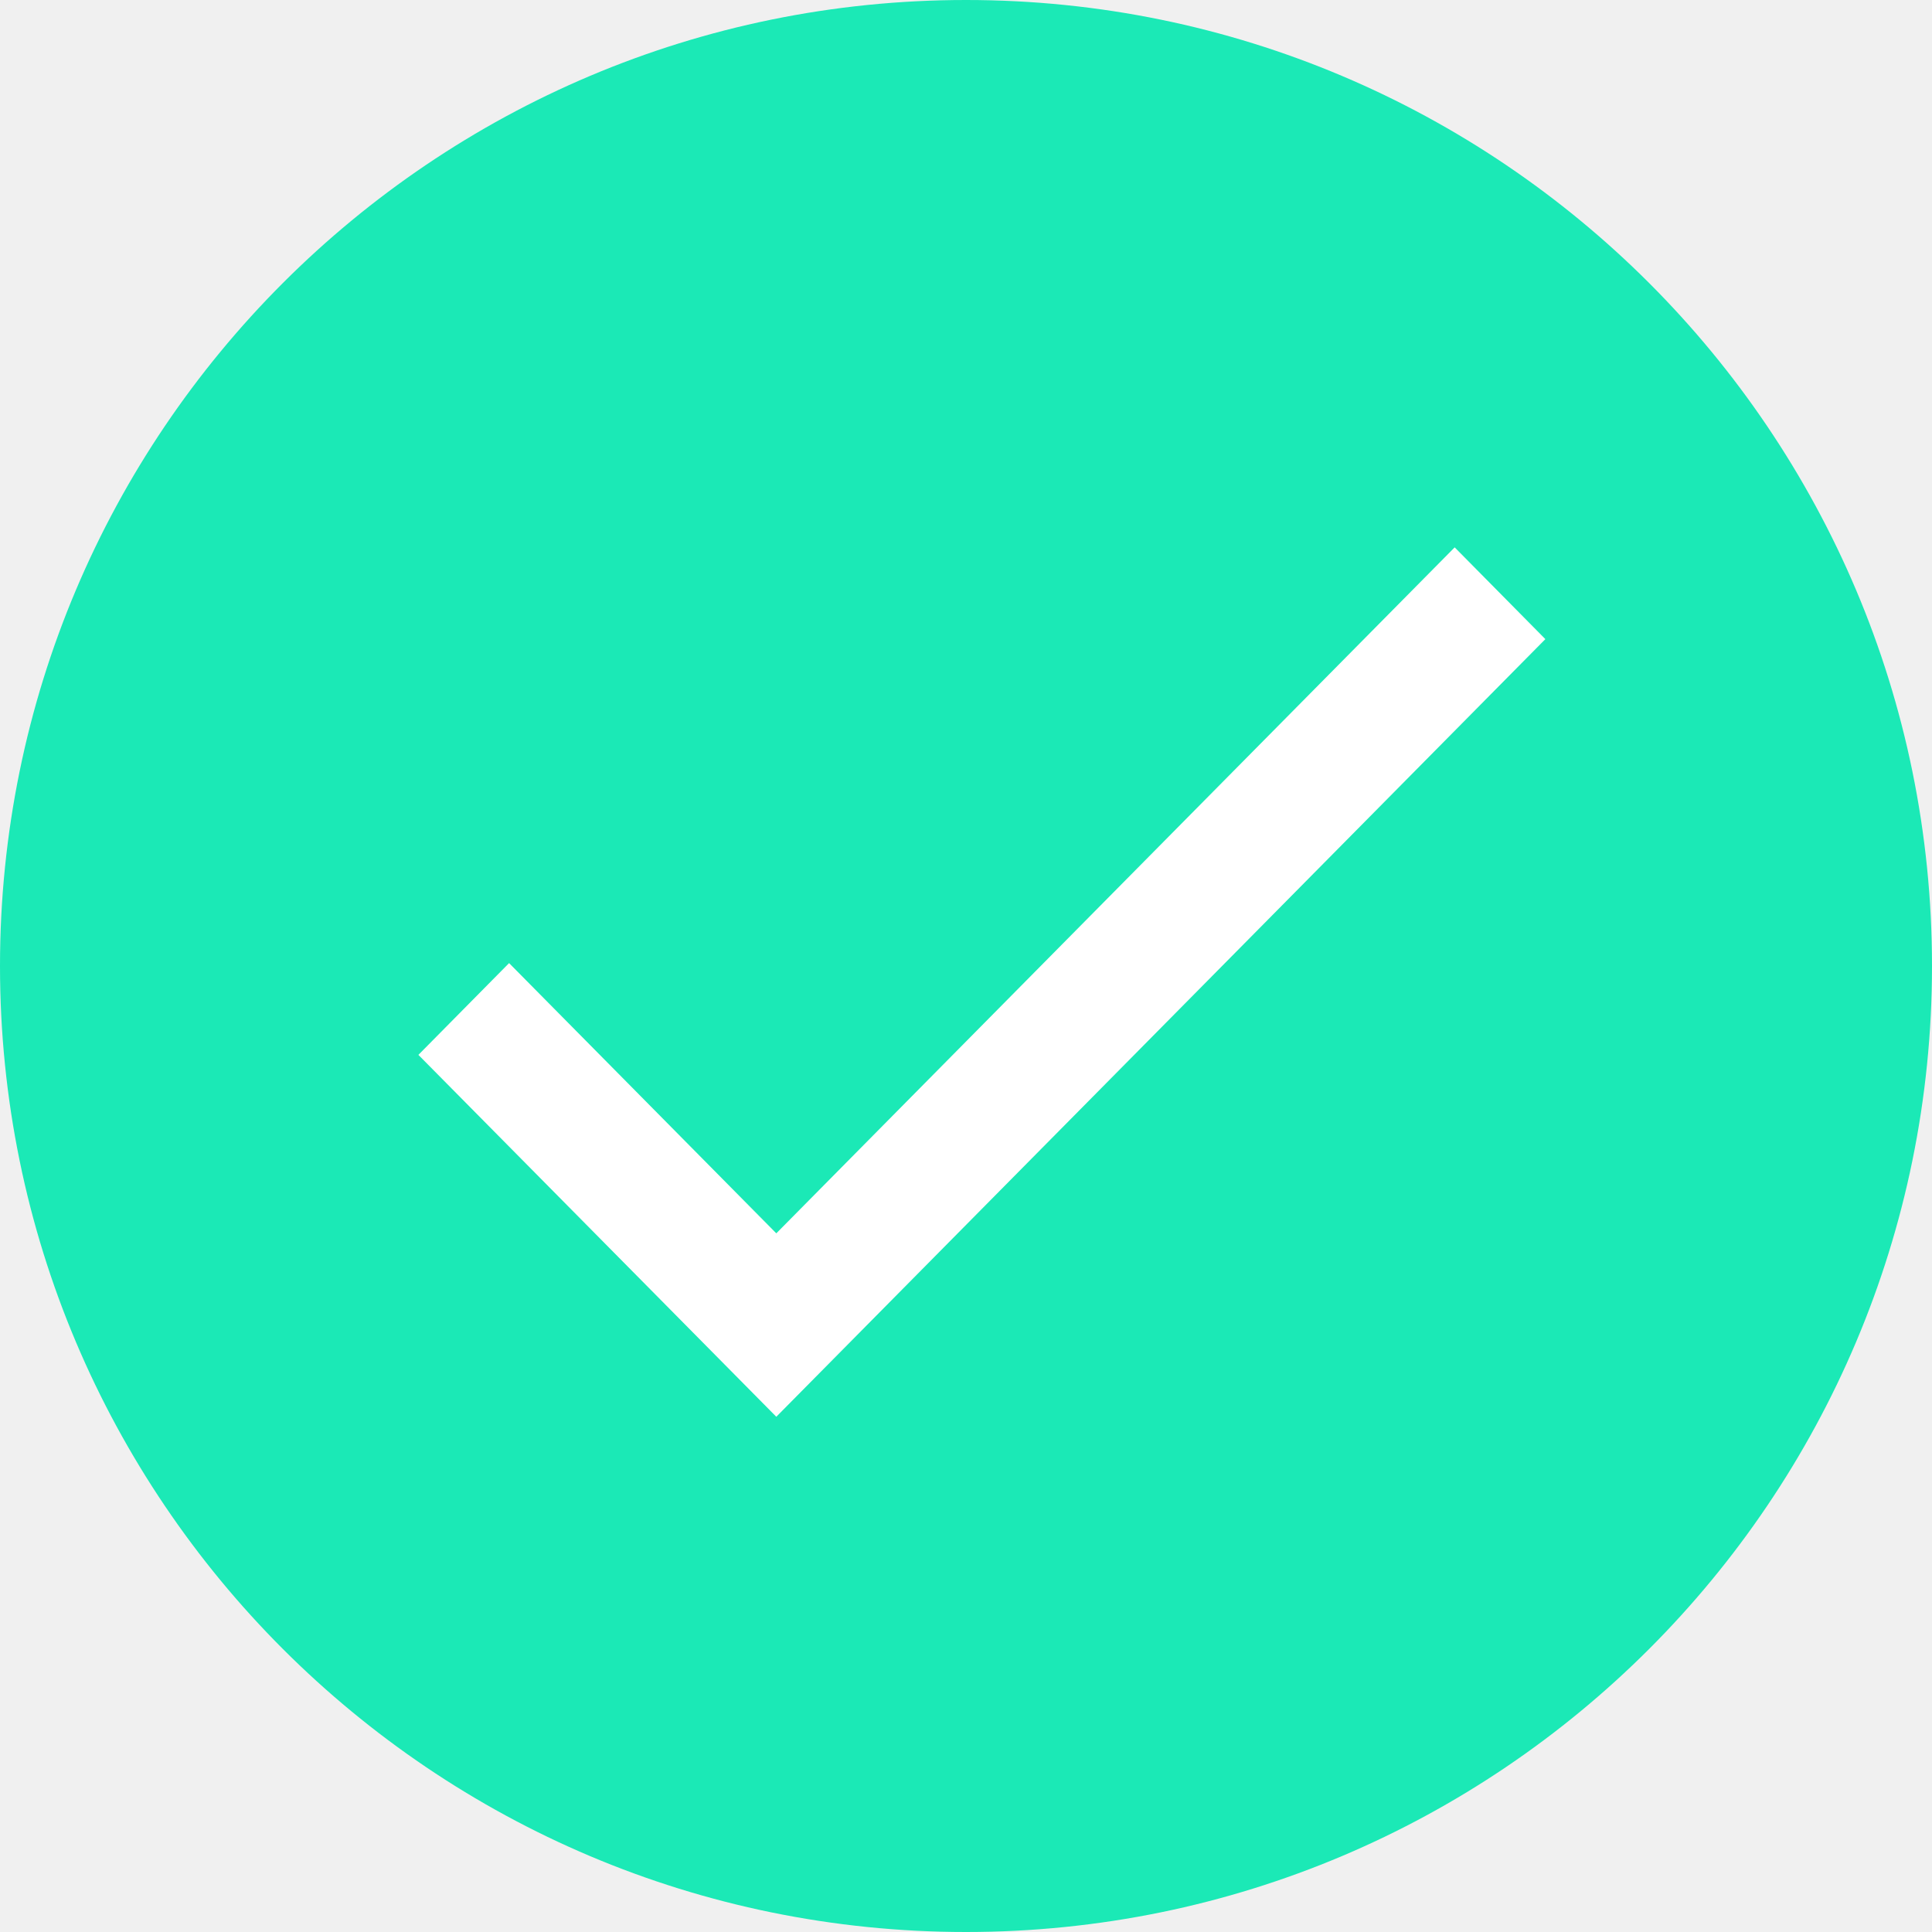
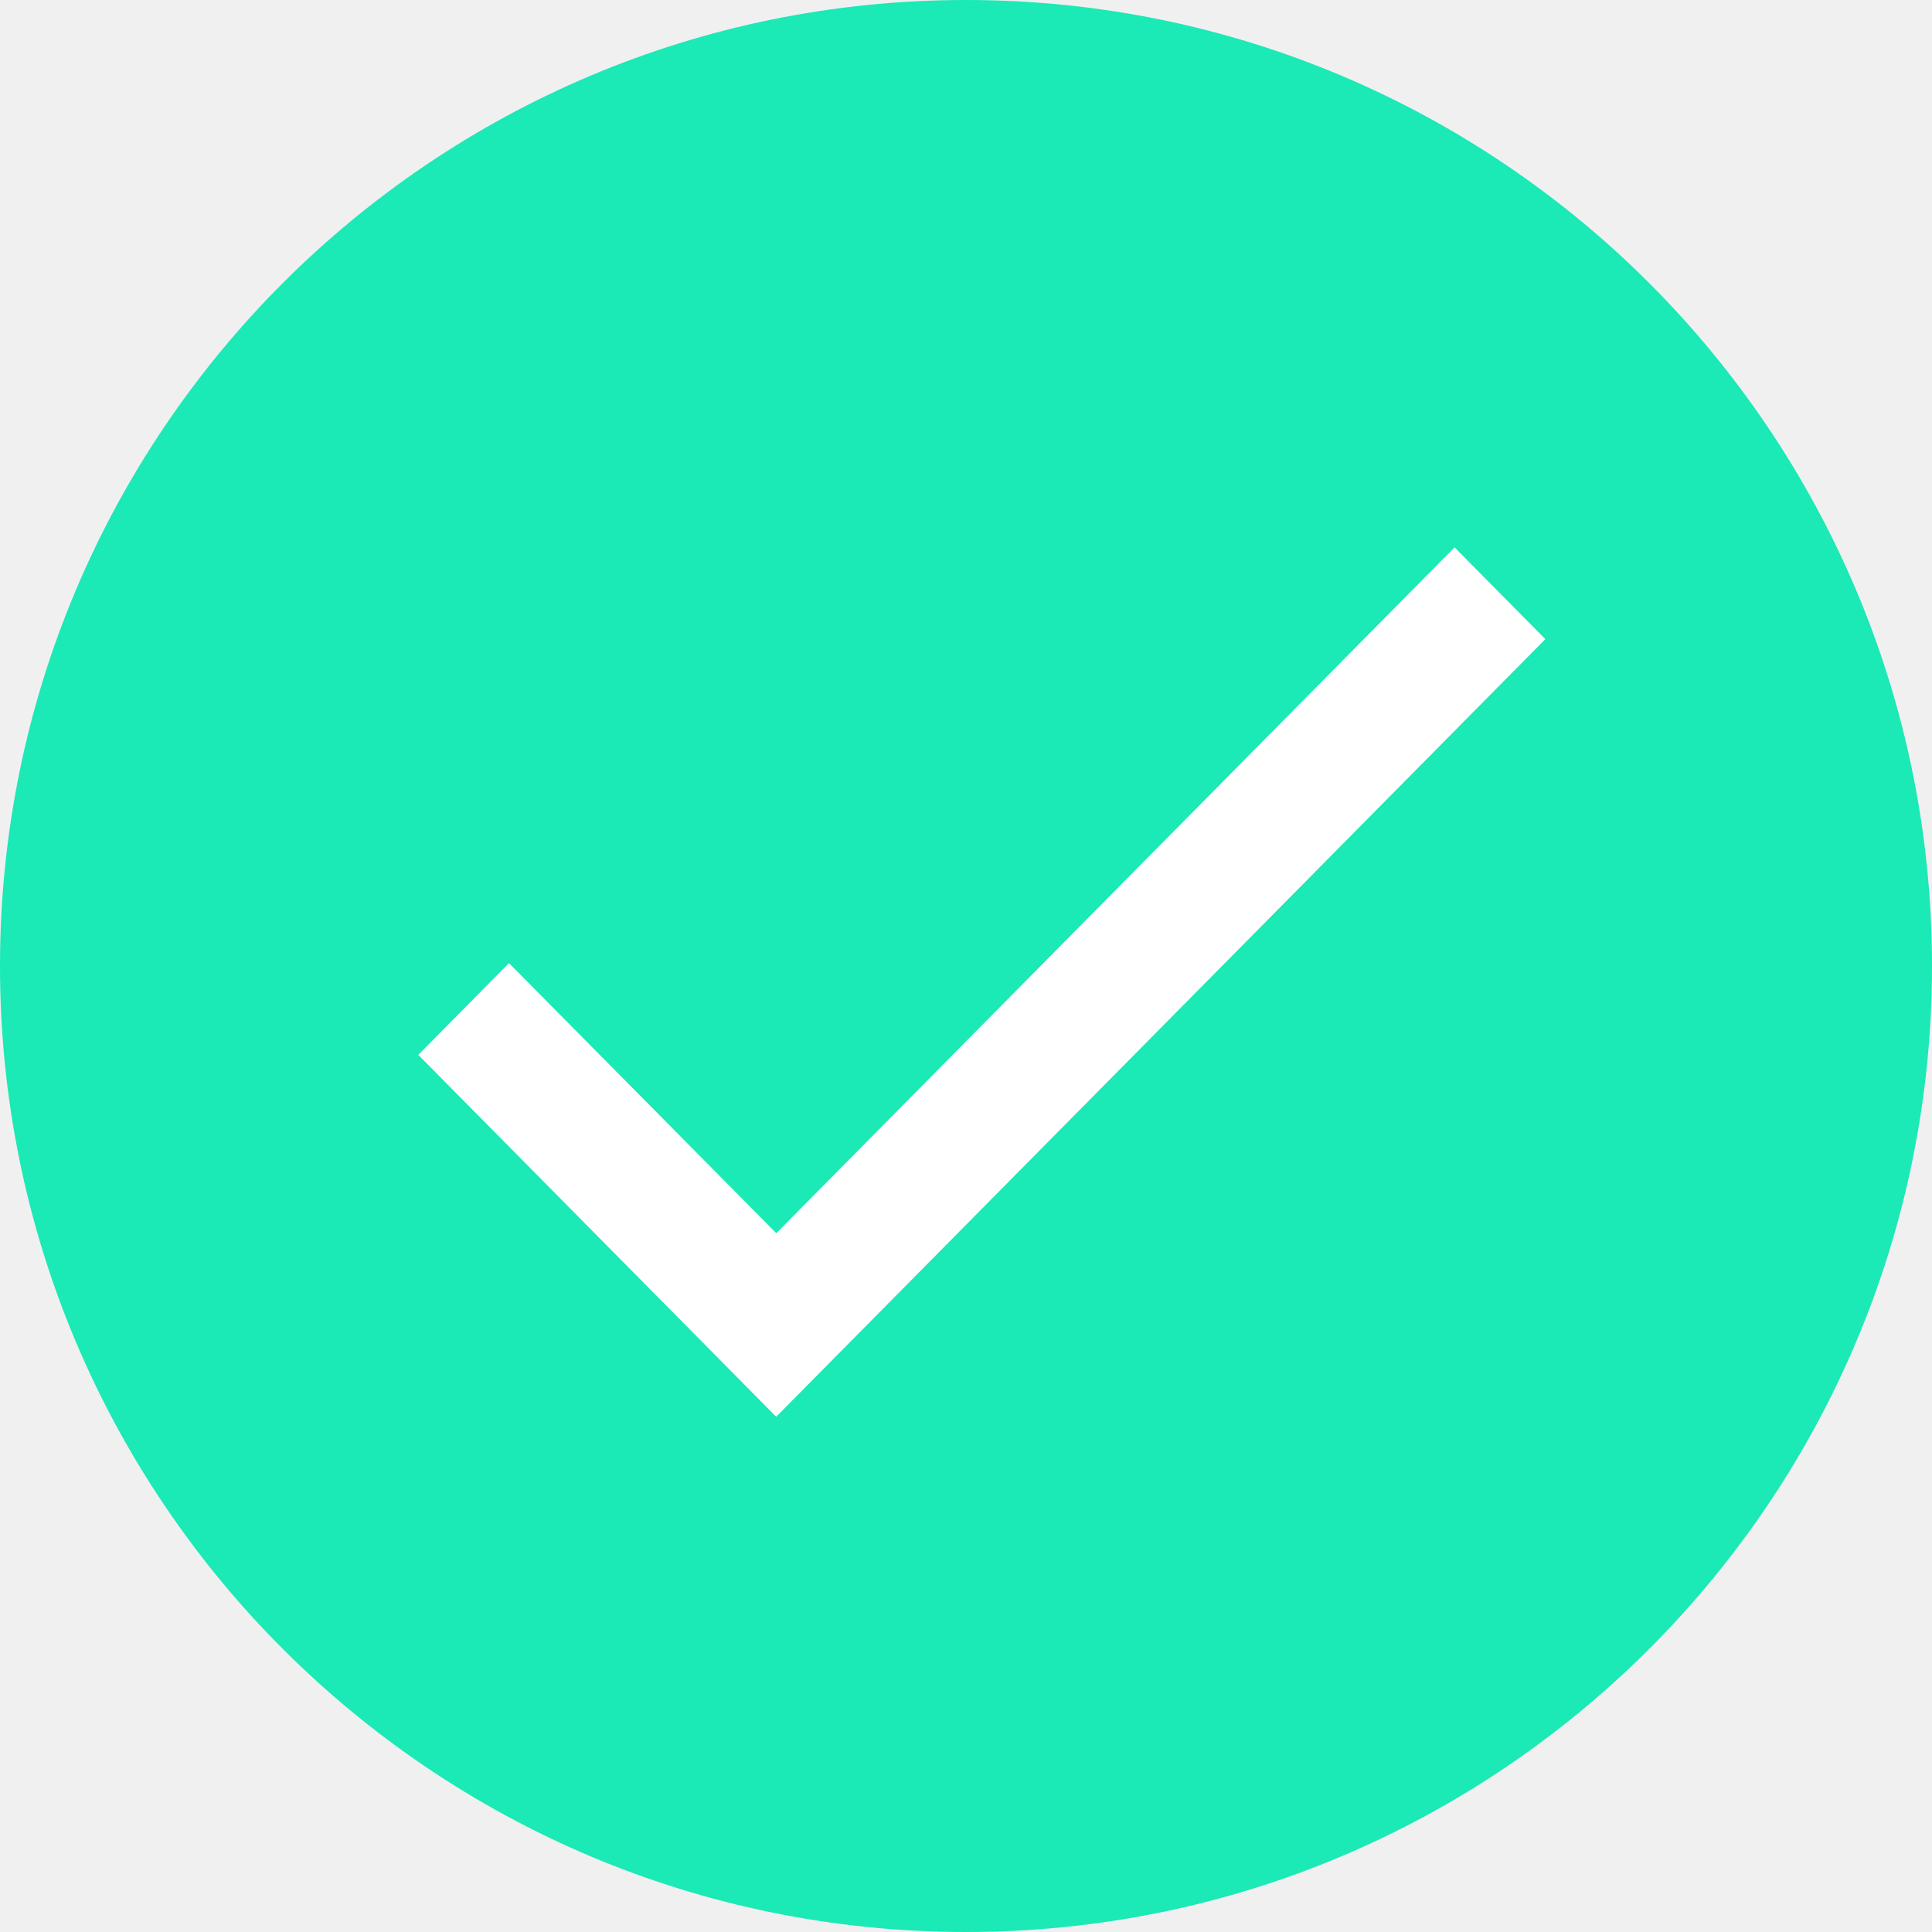
<svg xmlns="http://www.w3.org/2000/svg" width="16" height="16" viewBox="0 0 16 16" fill="none">
-   <path fill-rule="evenodd" clip-rule="evenodd" d="M8 16C12.418 16 16 12.418 16 8C16 3.582 12.418 0 8 0C3.582 0 0 3.582 0 8C0 12.418 3.582 16 8 16Z" fill="#1BE9B6" />
-   <path fill-rule="evenodd" clip-rule="evenodd" d="M6.429 10.214L4.216 7.976L3.465 8.736L6.429 11.733L12.798 5.293L12.047 4.533L6.429 10.214Z" fill="white" />
+   <path fill-rule="evenodd" clip-rule="evenodd" d="M8 16A8 8 0 108 0a8 8 0 000 16z" fill="#1BE9B6" />
+   <path fill-rule="evenodd" clip-rule="evenodd" d="M6.43 10.214L4.215 7.976l-.751.76 2.964 2.997 6.37-6.44-.752-.76-5.618 5.681z" fill="#fff" />
</svg>
